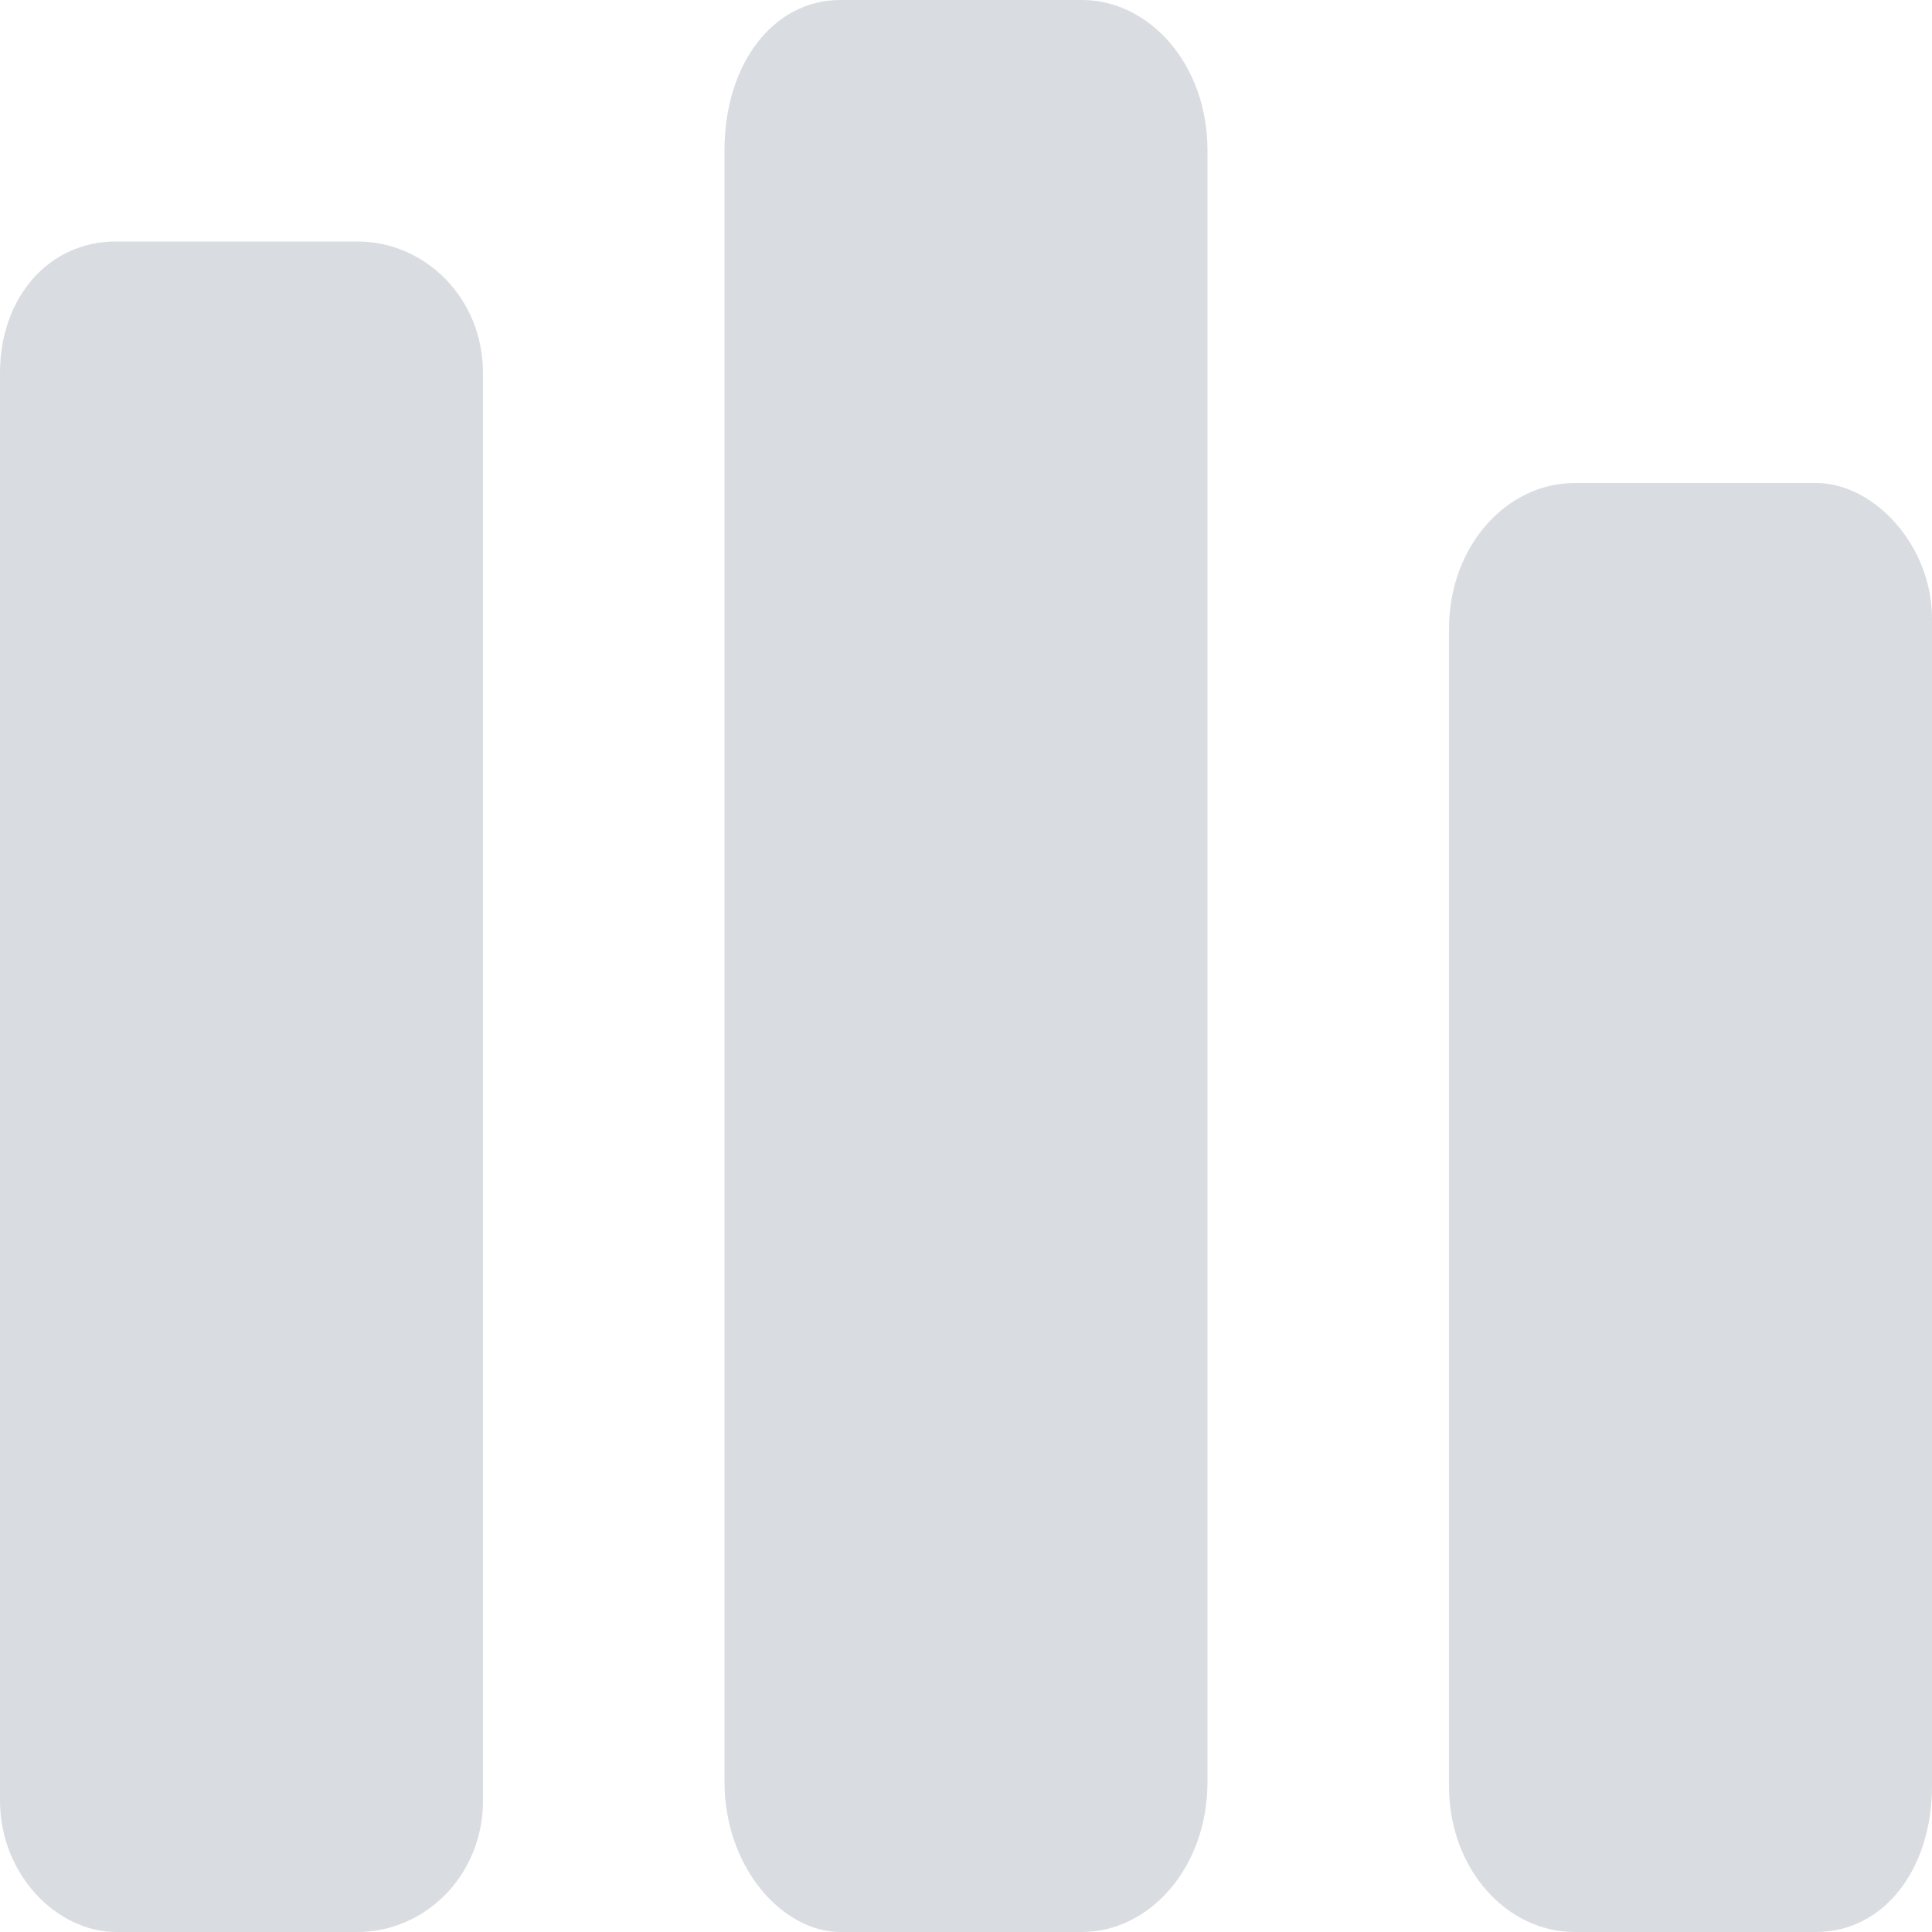
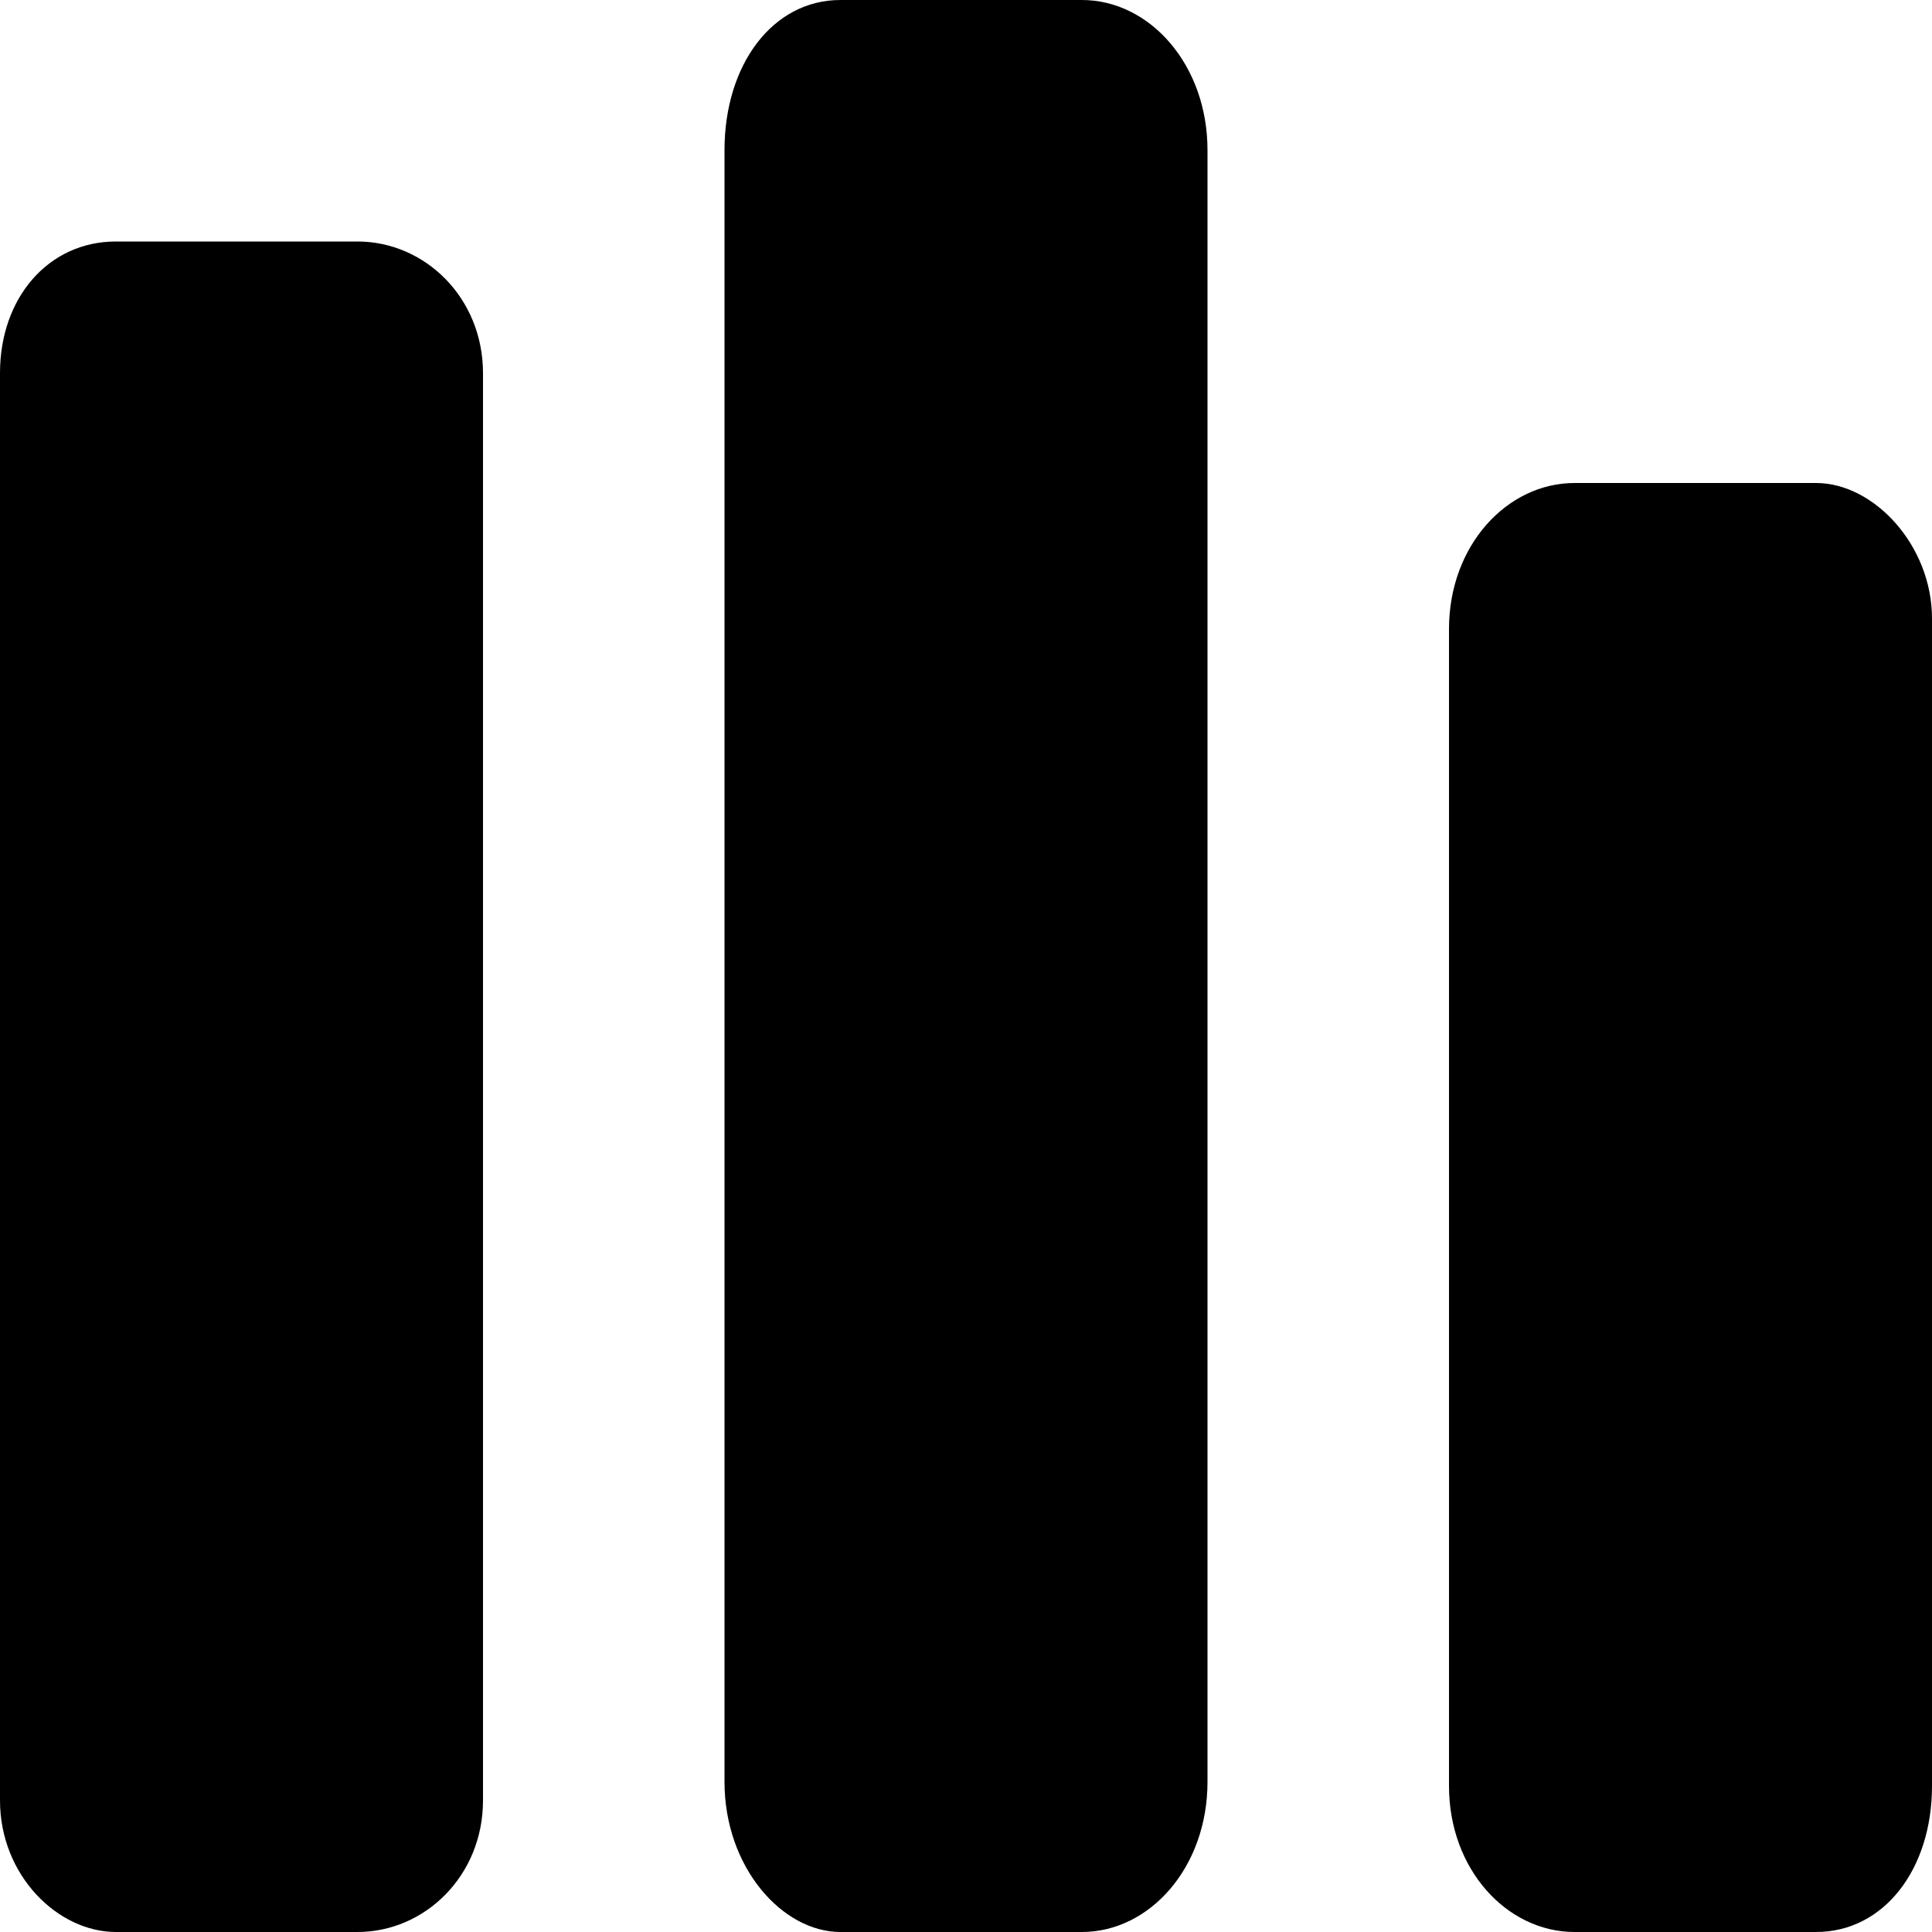
- <svg xmlns="http://www.w3.org/2000/svg" class="icon" width="48px" height="48.00px" viewBox="0 0 1024 1024" version="1.1">
-   <path fill="#D9DDE1" d="M573.44 0h-128C409.6 0 384 34.112 384 79.616v864.768c0 45.44 30.72 79.616 61.44 79.616h128c35.84 0 66.56-34.112 66.56-79.616V79.616C640 34.176 609.28 0 573.44 0z m-384 128h-128C25.6 128 0 157.888 0 197.696V954.24C0 994.112 30.72 1024 61.44 1024h128C225.28 1024 256 994.112 256 954.304V197.76C256 157.888 225.28 128 189.44 128z m773.12 128h-128C798.72 256 768 289.152 768 333.376v613.248c0 44.224 30.72 77.376 66.56 77.376h128c35.84 0 61.44-33.152 61.44-77.376V327.808C1024 289.152 993.28 256 962.56 256z" />
+ <svg xmlns="http://www.w3.org/2000/svg" class="icon" width="48" height="48" viewBox="0 0 1024 1024">
+   <path d="M573.44 0h-128C409.6 0 384 34.112 384 79.616v864.768c0 45.44 30.72 79.616 61.44 79.616h128c35.84 0 66.56-34.112 66.56-79.616V79.616C640 34.176 609.28 0 573.44 0zm-384 128h-128C25.6 128 0 157.888 0 197.696V954.24C0 994.112 30.72 1024 61.44 1024h128c35.84 0 66.56-29.888 66.56-69.696V197.76c0-39.872-30.72-69.76-66.56-69.76zm773.12 128h-128c-35.84 0-66.56 33.152-66.56 77.376v613.248c0 44.224 30.72 77.376 66.56 77.376h128c35.84 0 61.44-33.152 61.44-77.376V327.808c0-38.656-30.72-71.808-61.44-71.808z" />
</svg>
